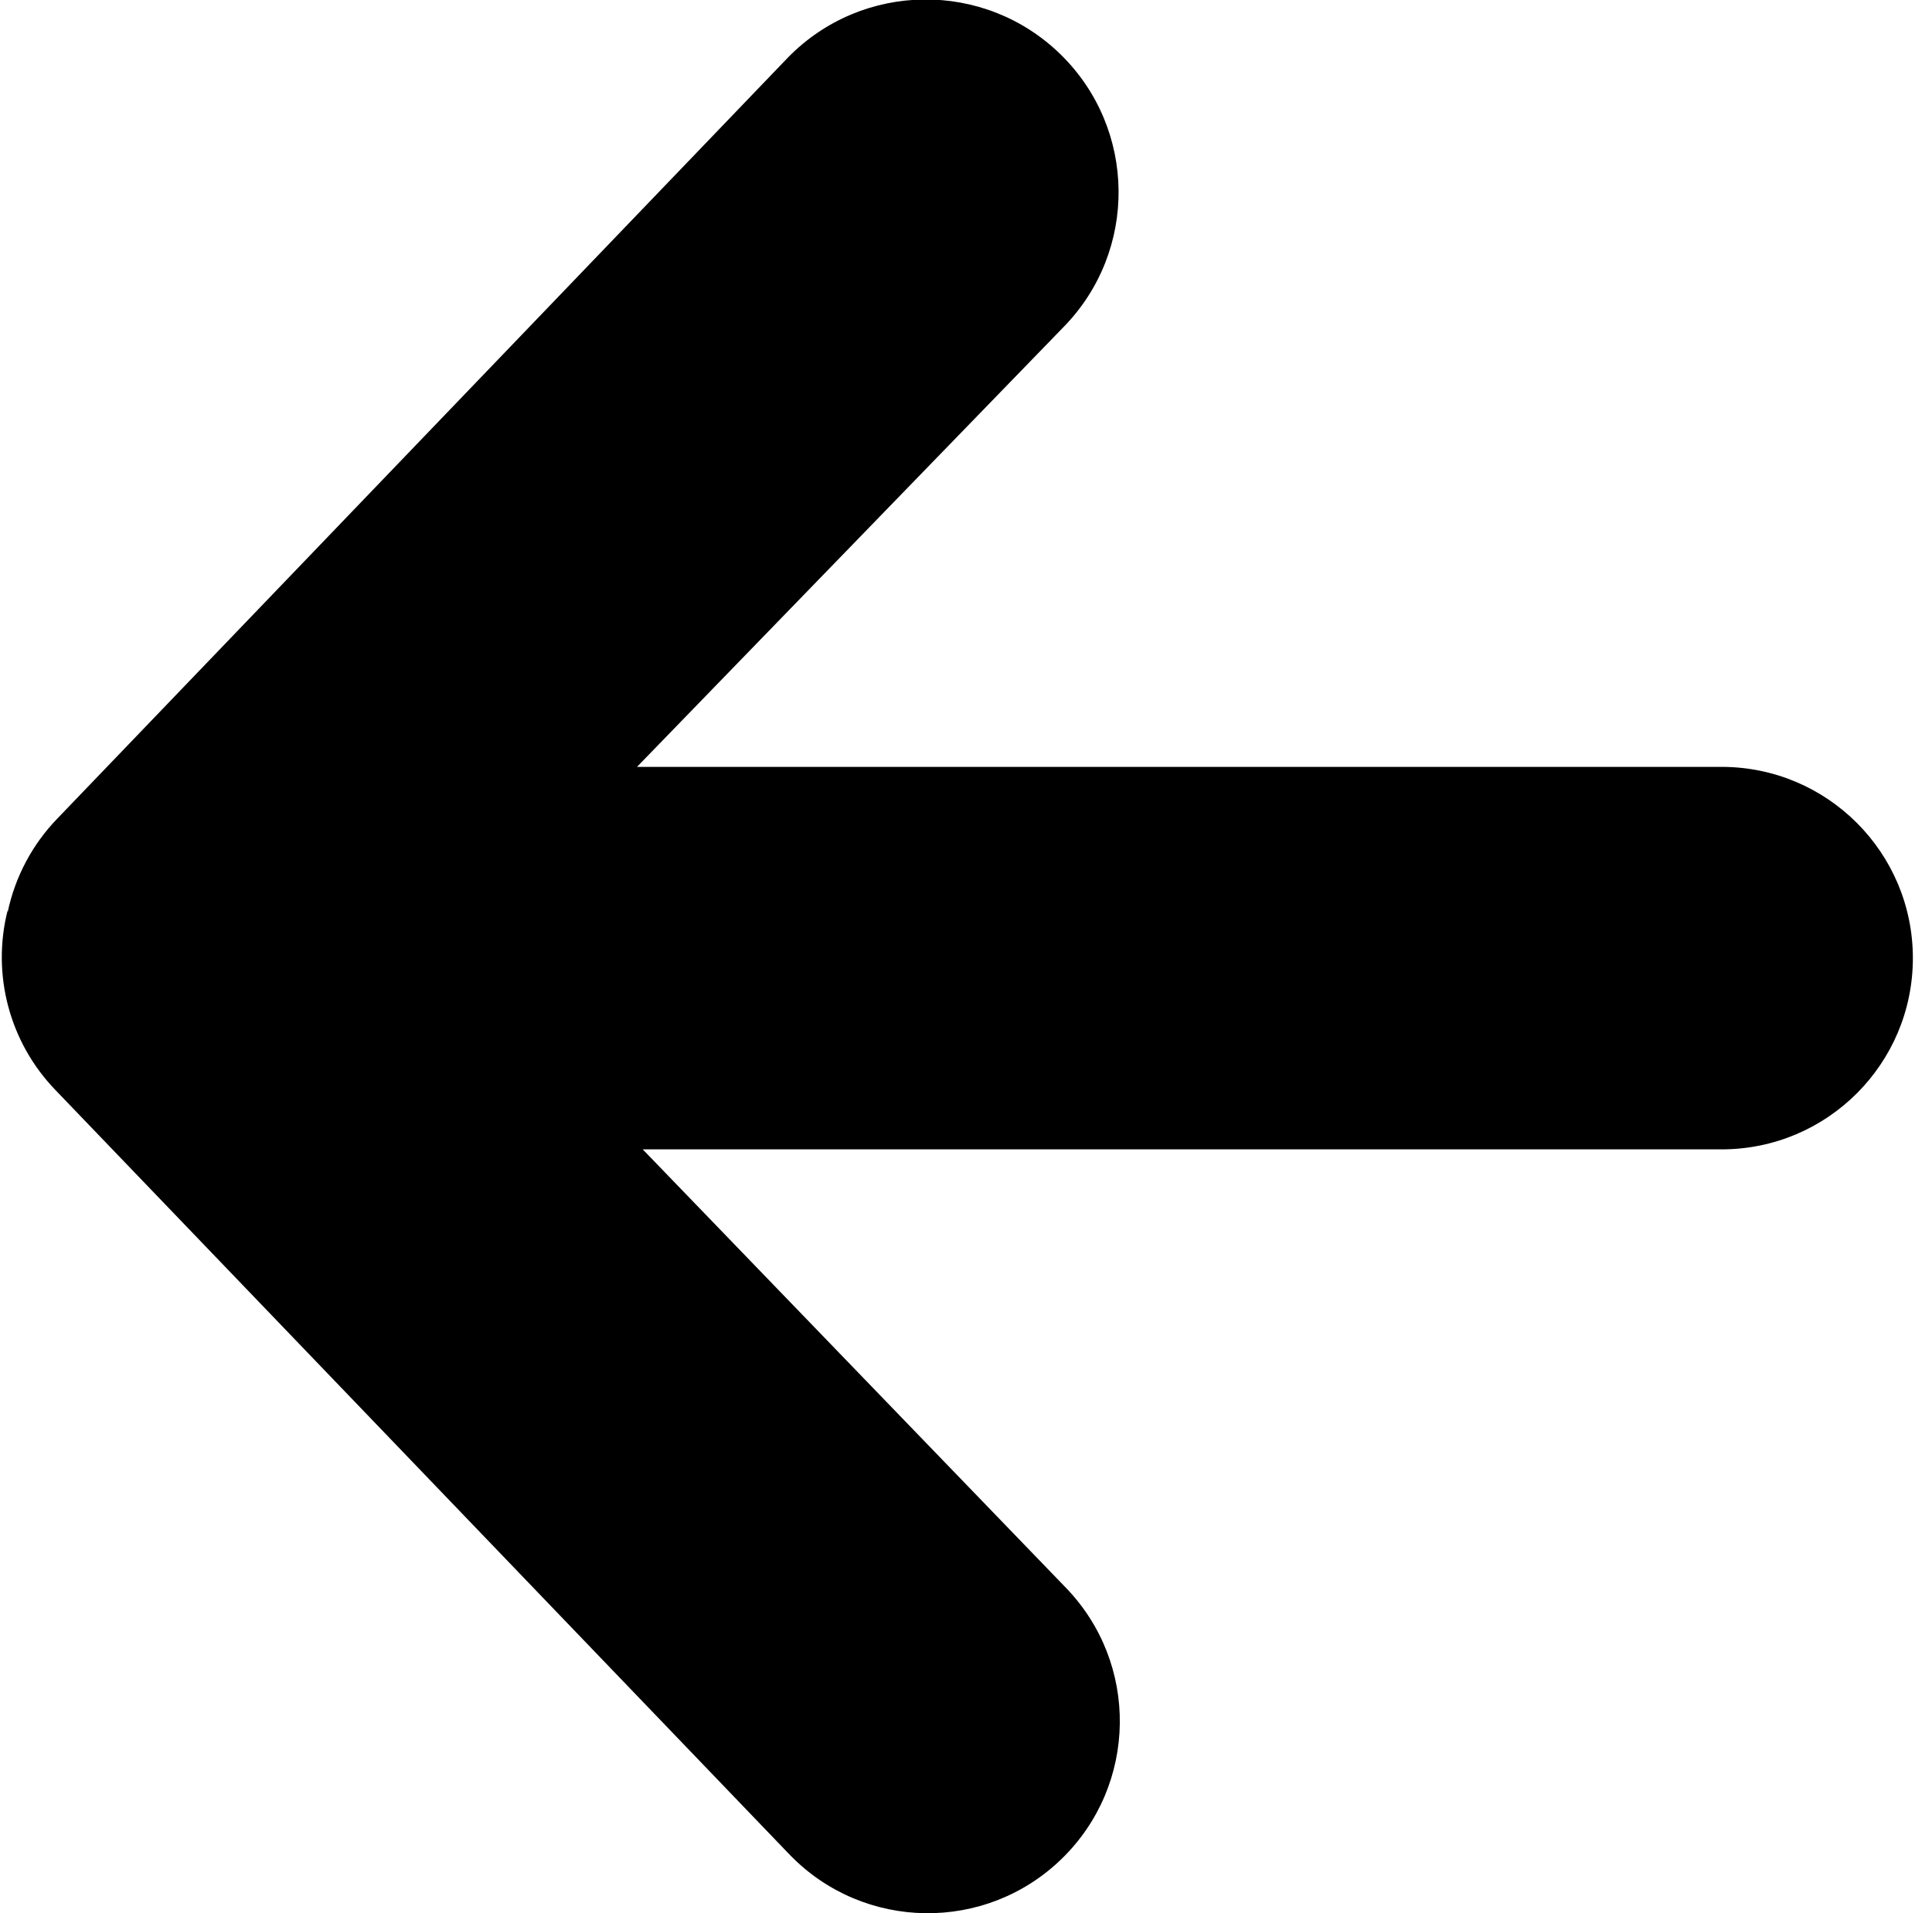
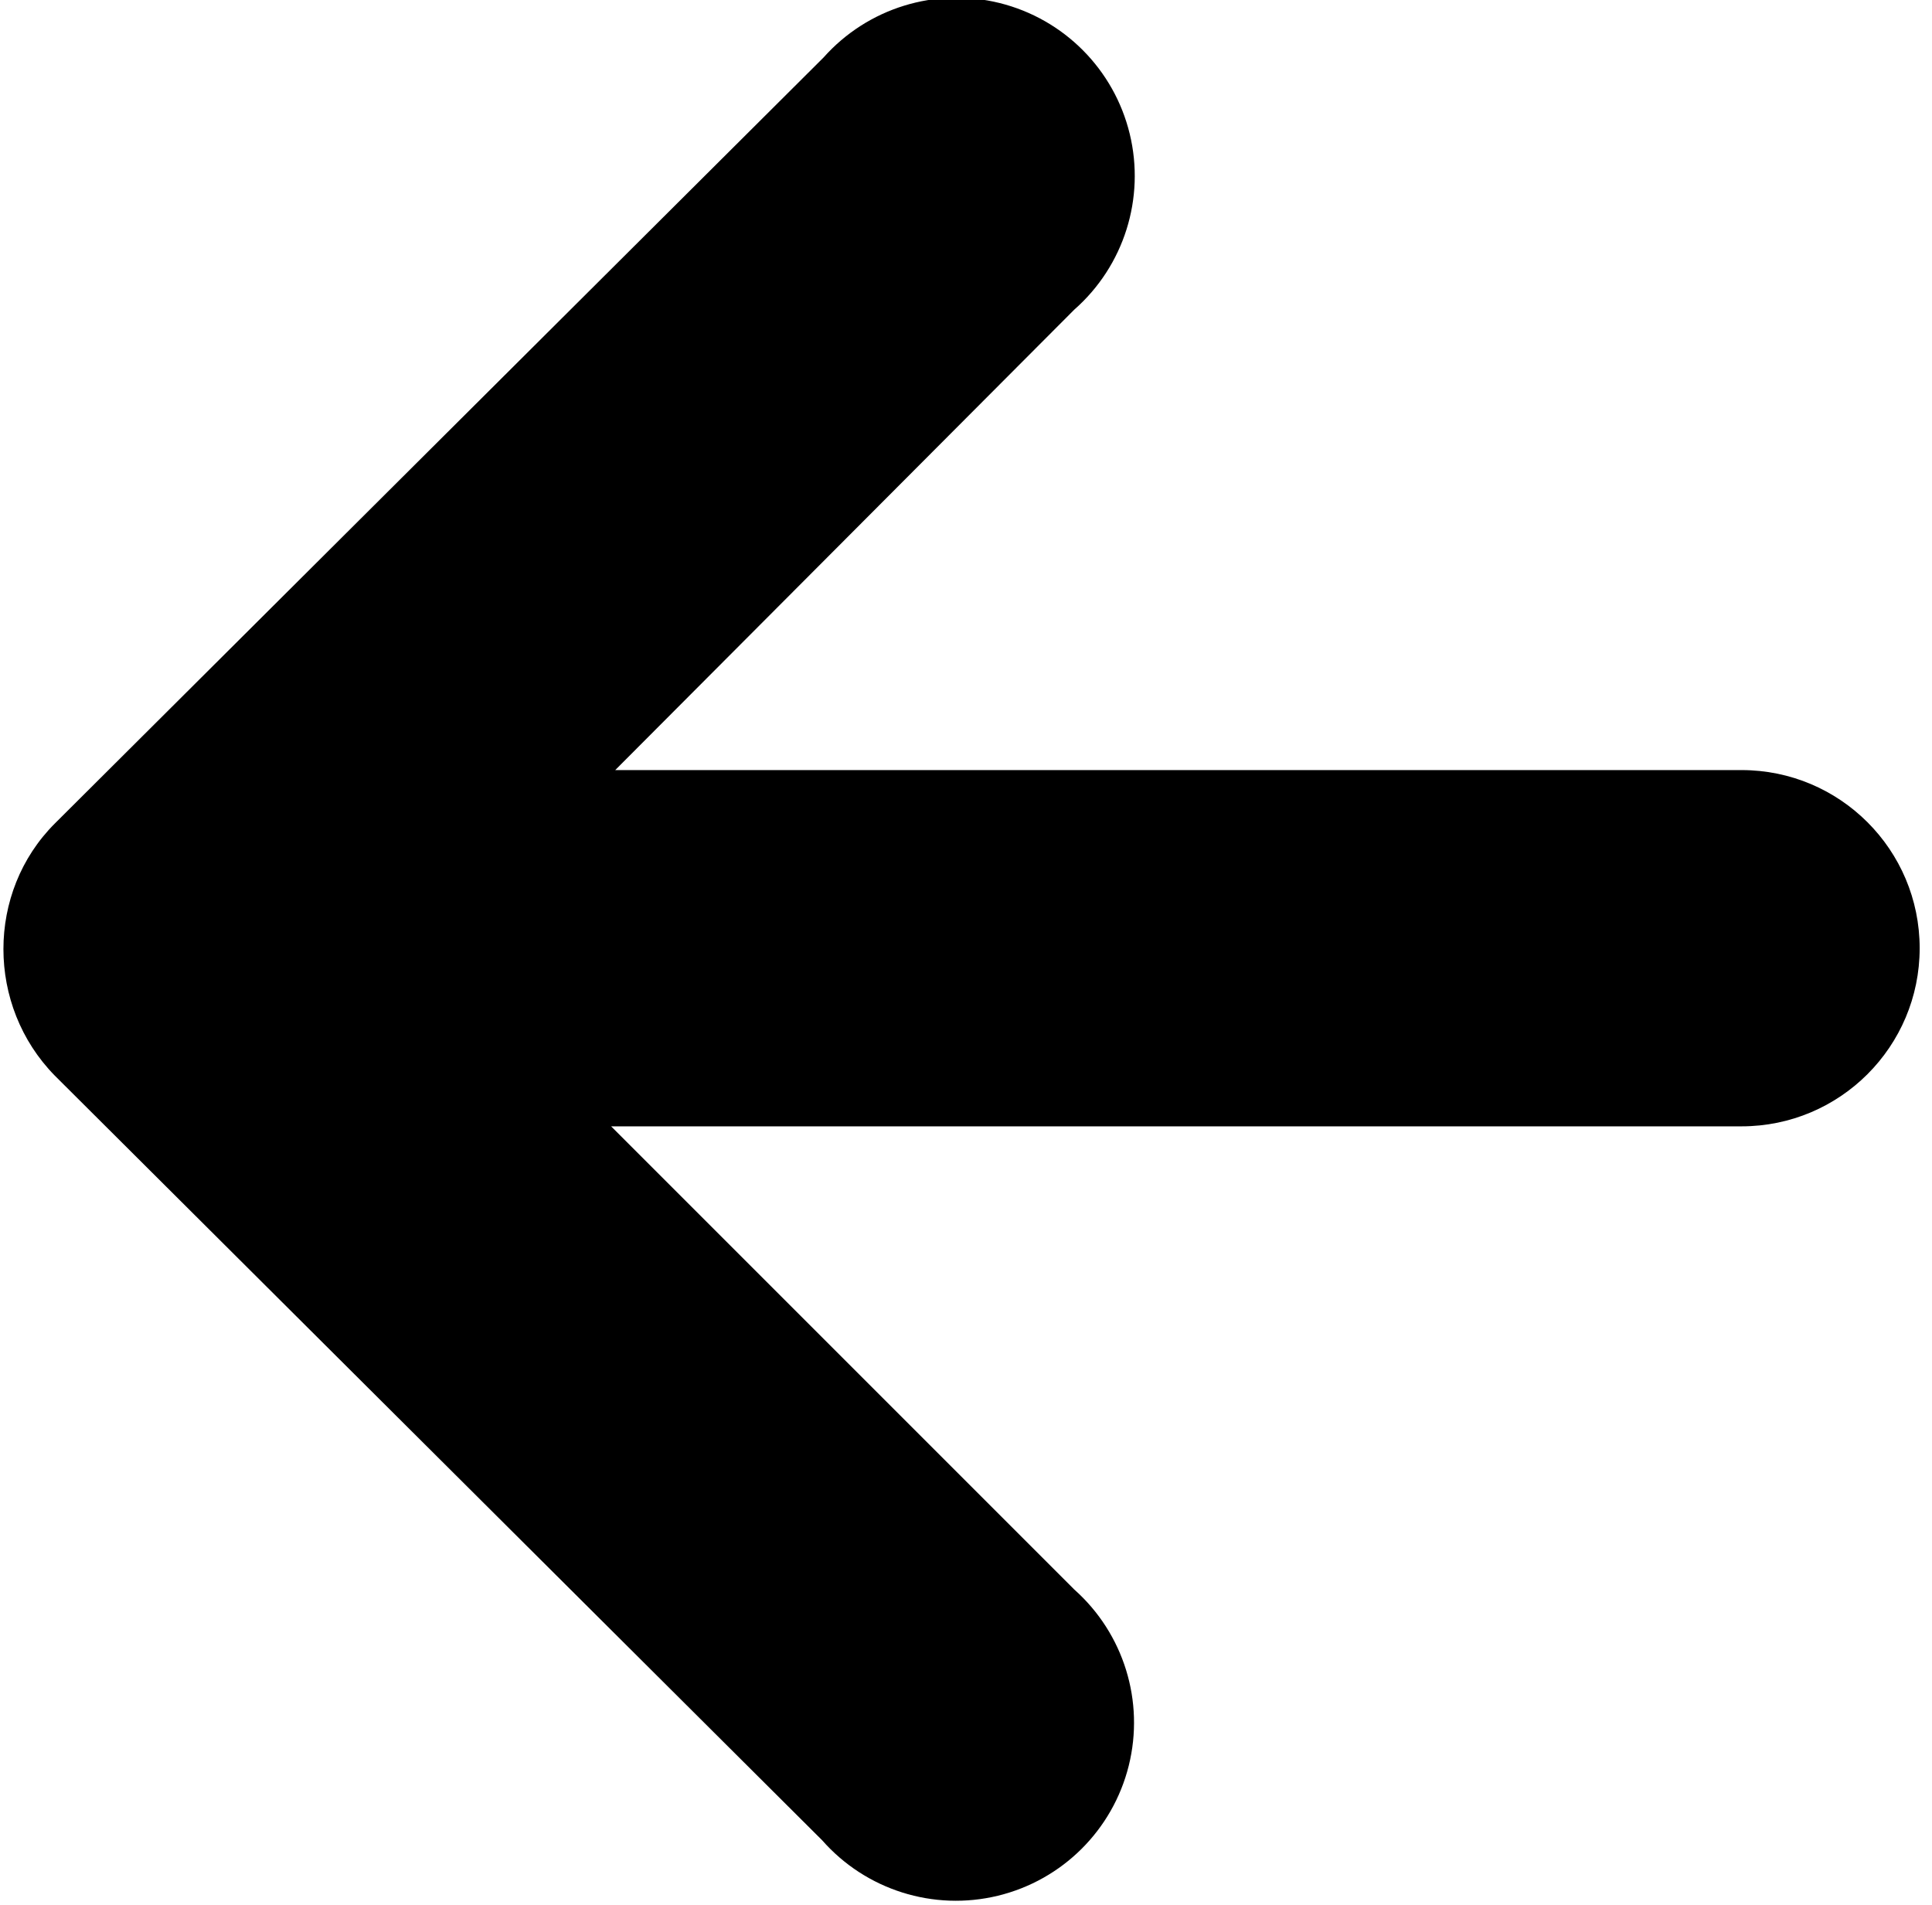
- <svg xmlns="http://www.w3.org/2000/svg" viewBox="0 0 101 100">
-   <path fill-rule="evenodd" d="M.4 47.6A10 10 0 0 0 2.9 57l38.4 40a10 10 0 0 0 14.4-14L33.6 60.1H90a10 10 0 1 0 0-20H33.3l22.3-23A10 10 0 1 0 41.2 3L3 42.8a10 10 0 0 0-2.6 4.9z" />
+ <svg xmlns="http://www.w3.org/2000/svg" viewBox="0 0 141 139">
+   <path fill-rule="evenodd" d="M44.6 82.2h82.5a13 13 0 0 0 0-26H44.9l33.5-33.6A13 13 0 1 0 60.1 4.2L4 60.1c-5 5-5 13.3 0 18.4l56 55.8A13 13 0 1 0 78.4 116L44.6 82.2z" />
</svg>
